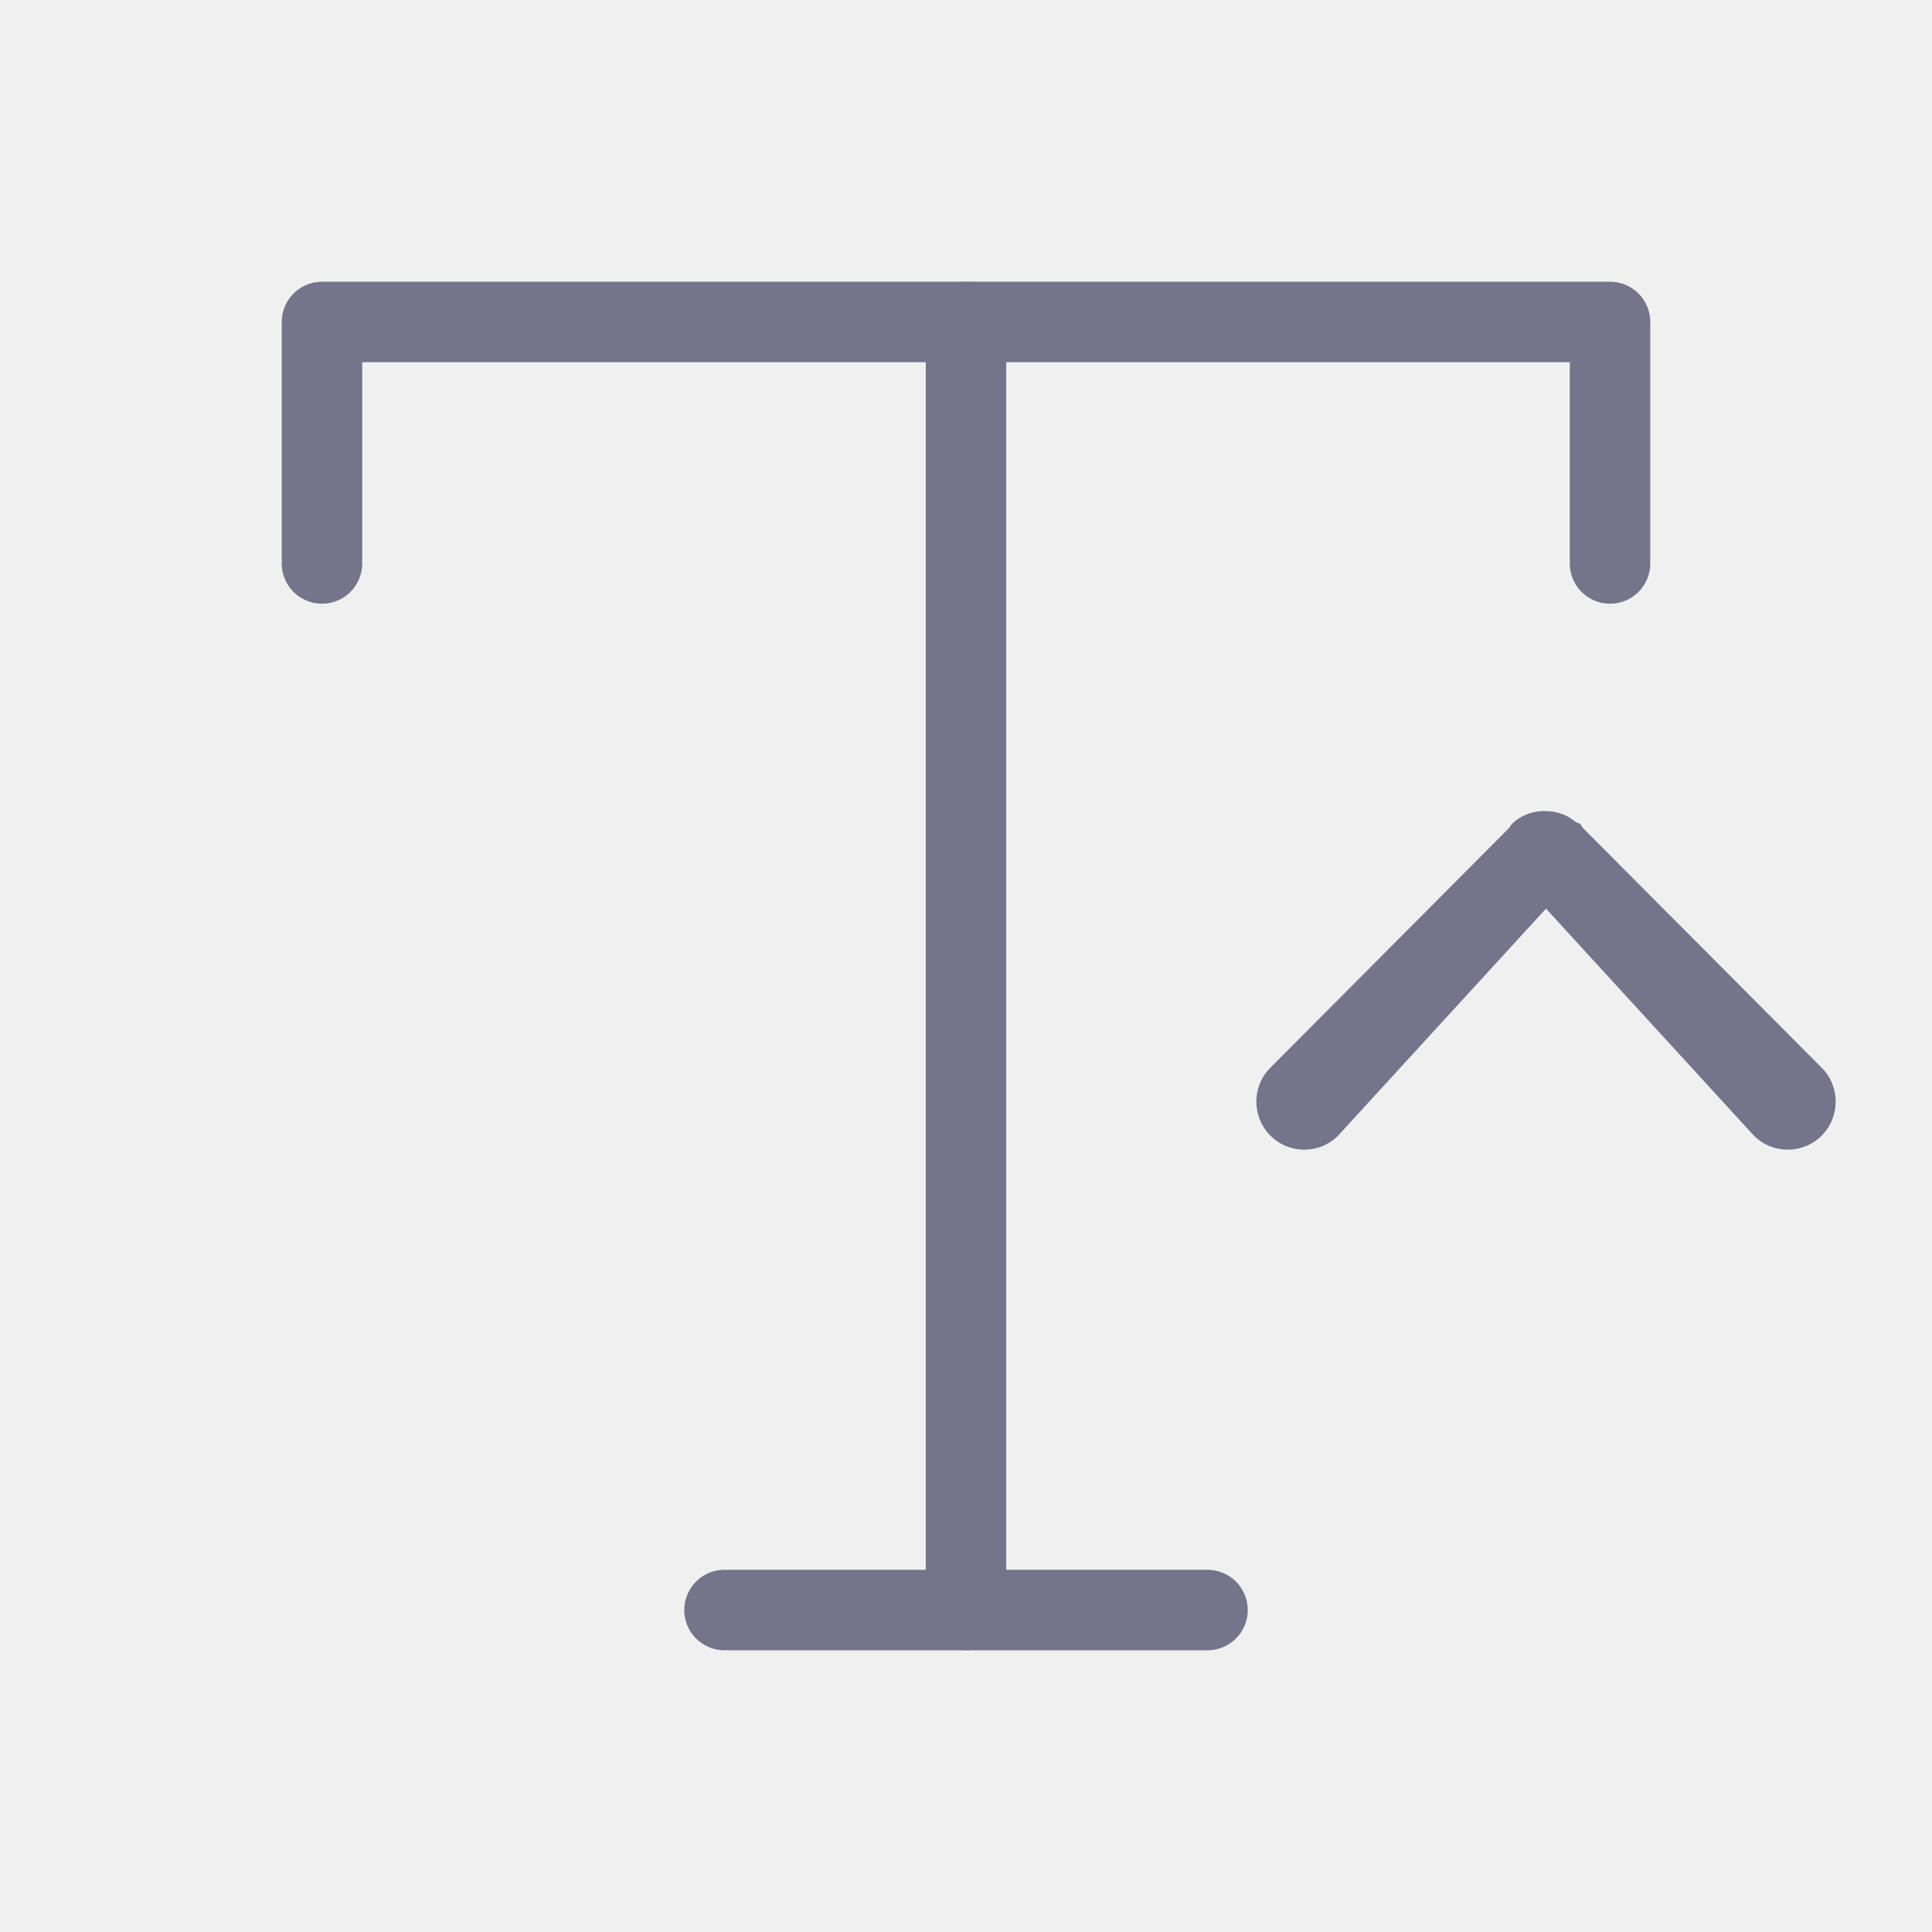
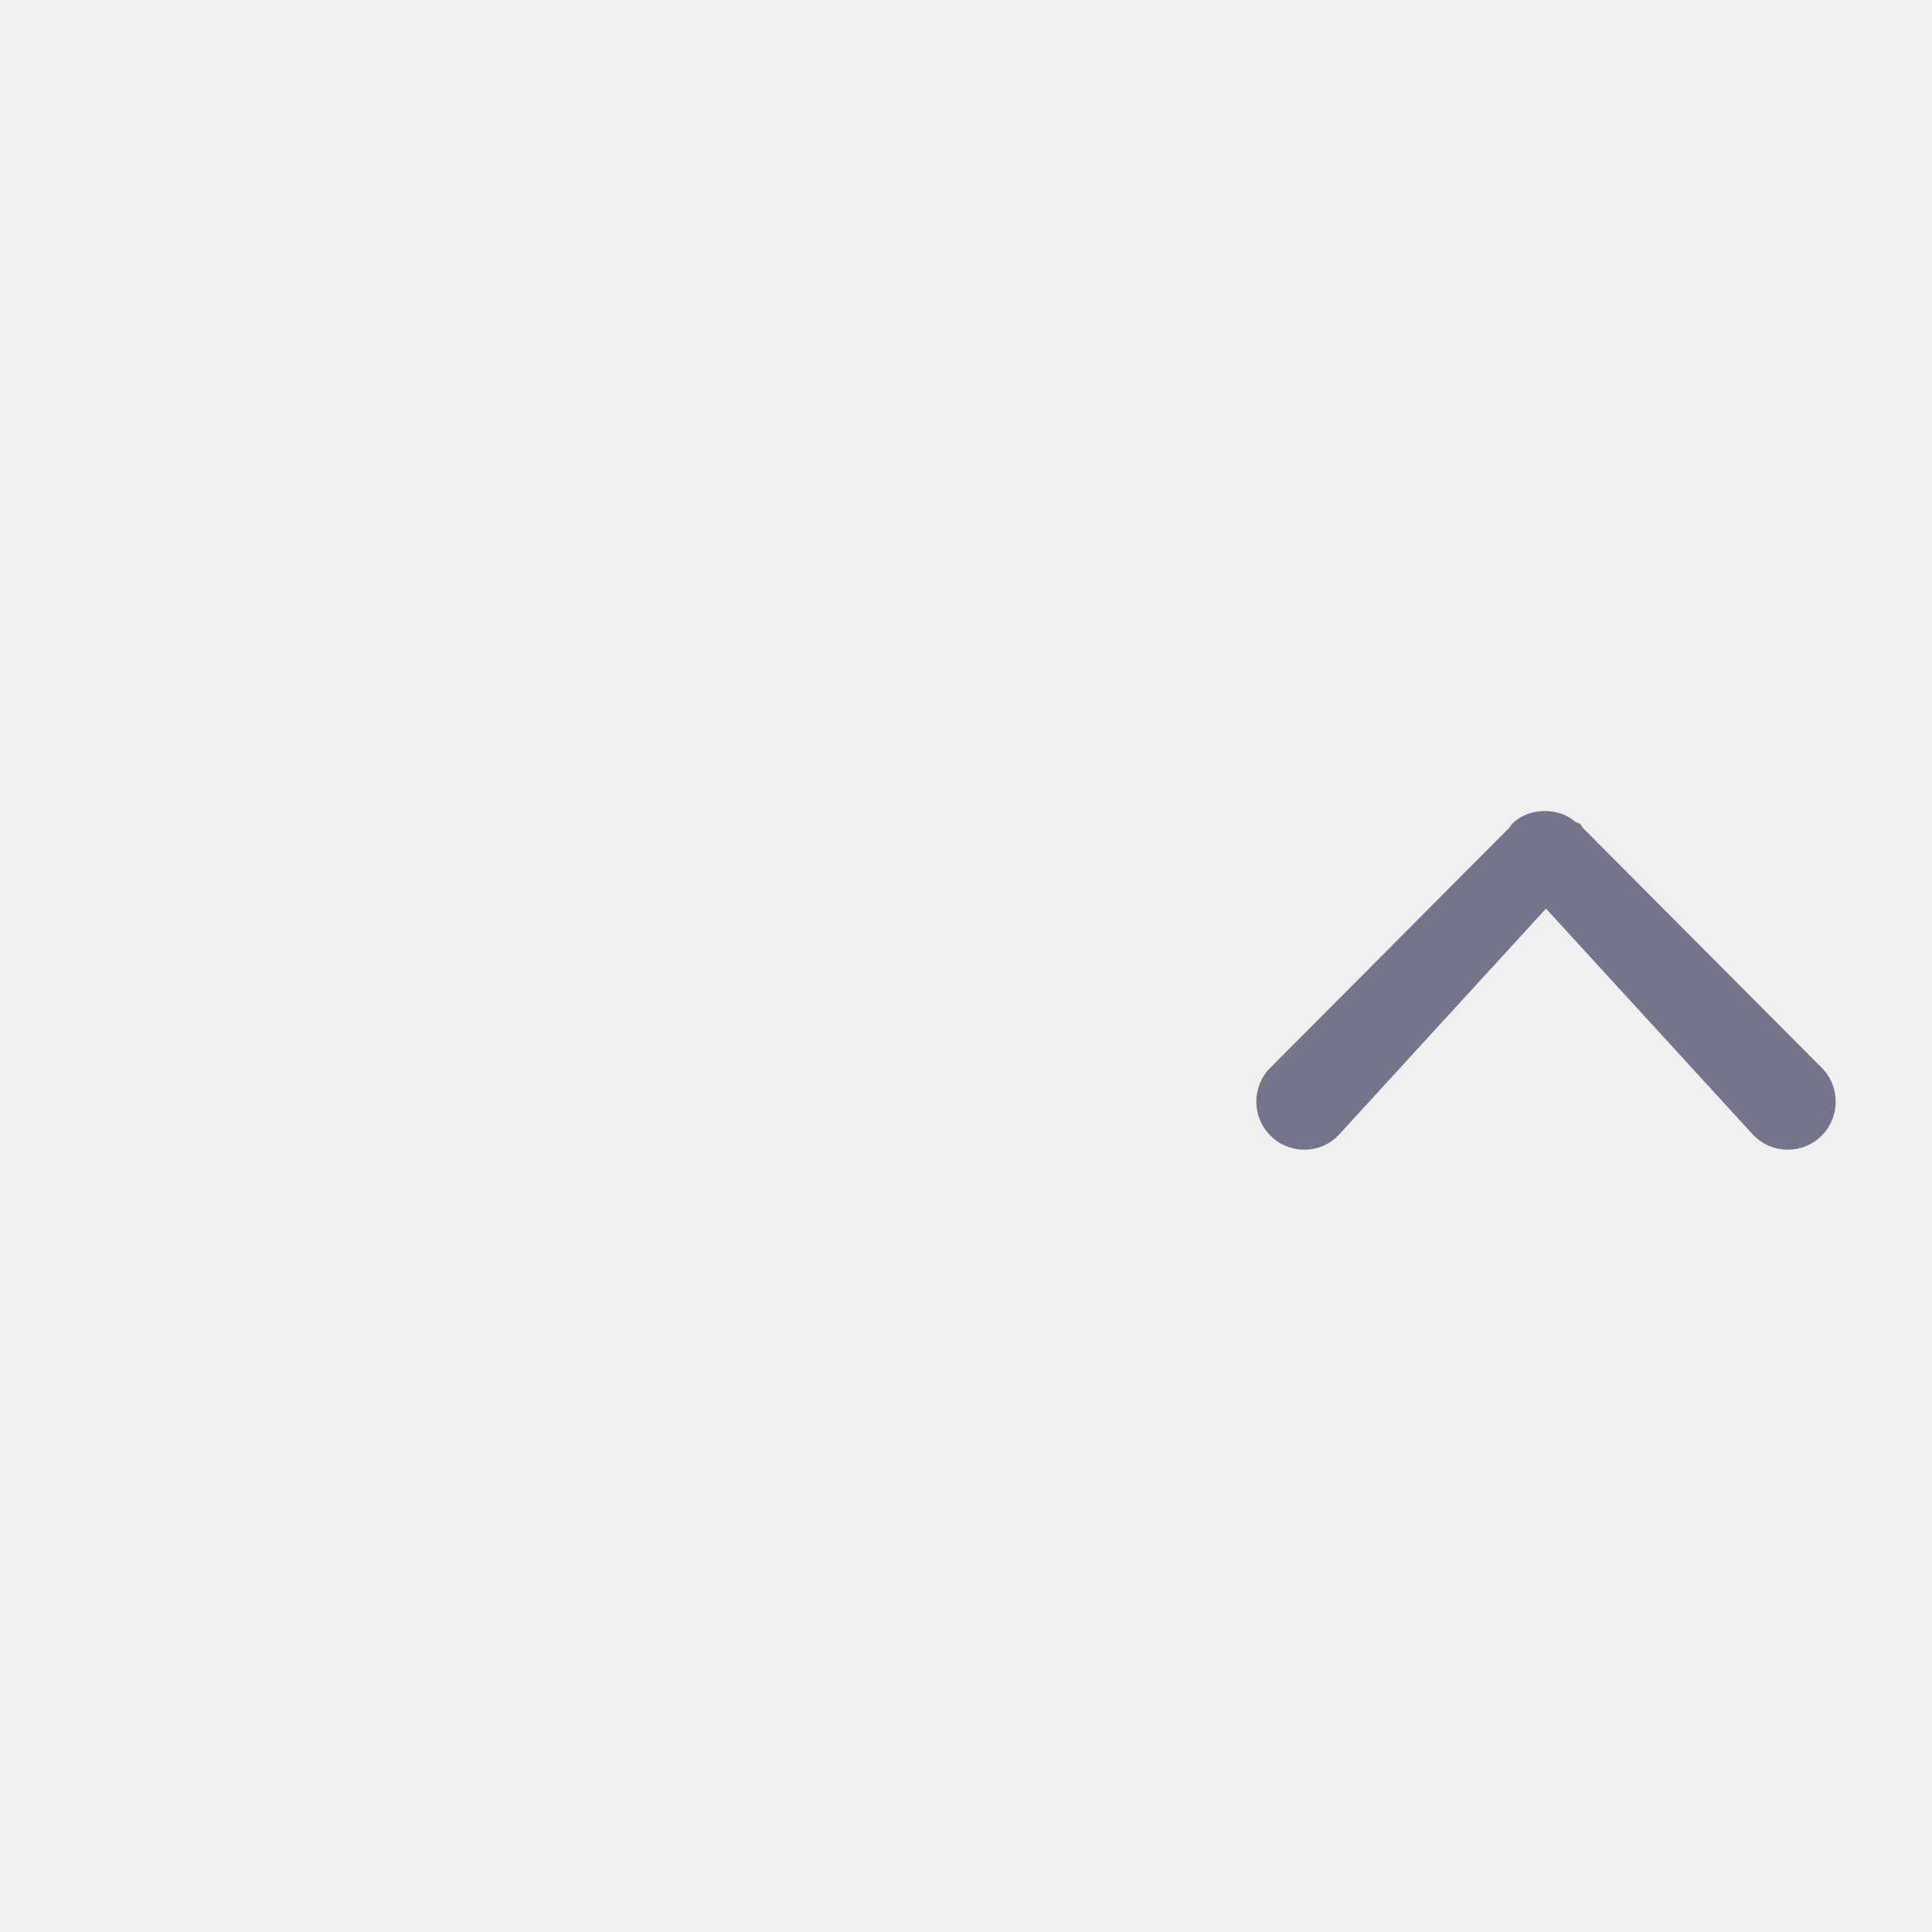
<svg xmlns="http://www.w3.org/2000/svg" width="20" height="20" viewBox="0 0 20 20" fill="none">
  <g clip-path="url(#clip0_1018_55311)">
-     <path d="M3.333 5.833V3.333H16.667V5.833" stroke="#76748B" stroke-width="0.833" stroke-linecap="round" stroke-linejoin="round" />
-     <path d="M7.5 16.667H12.5" stroke="#76748B" stroke-width="0.833" stroke-linecap="round" stroke-linejoin="round" />
-     <path d="M10 3.333V16.667" stroke="#76748B" stroke-width="0.833" stroke-linecap="round" stroke-linejoin="round" />
+     <path d="M3.333 5.833V3.333H16.667V5.833" stroke-width="0.833" stroke-linecap="round" stroke-linejoin="round" />
+     <path d="M7.5 16.667H12.5" stroke-width="0.833" stroke-linecap="round" stroke-linejoin="round" />
+     <path d="M10 3.333V16.667" stroke-width="0.833" stroke-linecap="round" stroke-linejoin="round" />
    <path fill-rule="evenodd" clip-rule="evenodd" d="M16.004 9.406L13.852 11.756C13.659 11.95 13.345 11.95 13.151 11.756C12.957 11.562 12.957 11.246 13.151 11.053L15.626 8.567C15.634 8.557 15.638 8.544 15.648 8.533C15.762 8.419 15.917 8.381 16.065 8.401C16.09 8.404 16.111 8.408 16.135 8.415C16.197 8.432 16.254 8.463 16.307 8.506C16.323 8.518 16.345 8.518 16.361 8.533C16.37 8.543 16.373 8.555 16.381 8.566L18.858 11.053C19.051 11.246 19.051 11.562 18.858 11.756C18.664 11.95 18.35 11.95 18.156 11.756L16.004 9.406Z" fill="#76748B" />
  </g>
  <defs>
    <clipPath id="clip0_1018_55311">
      <rect width="20" height="20" fill="white" />
    </clipPath>
  </defs>
</svg>
